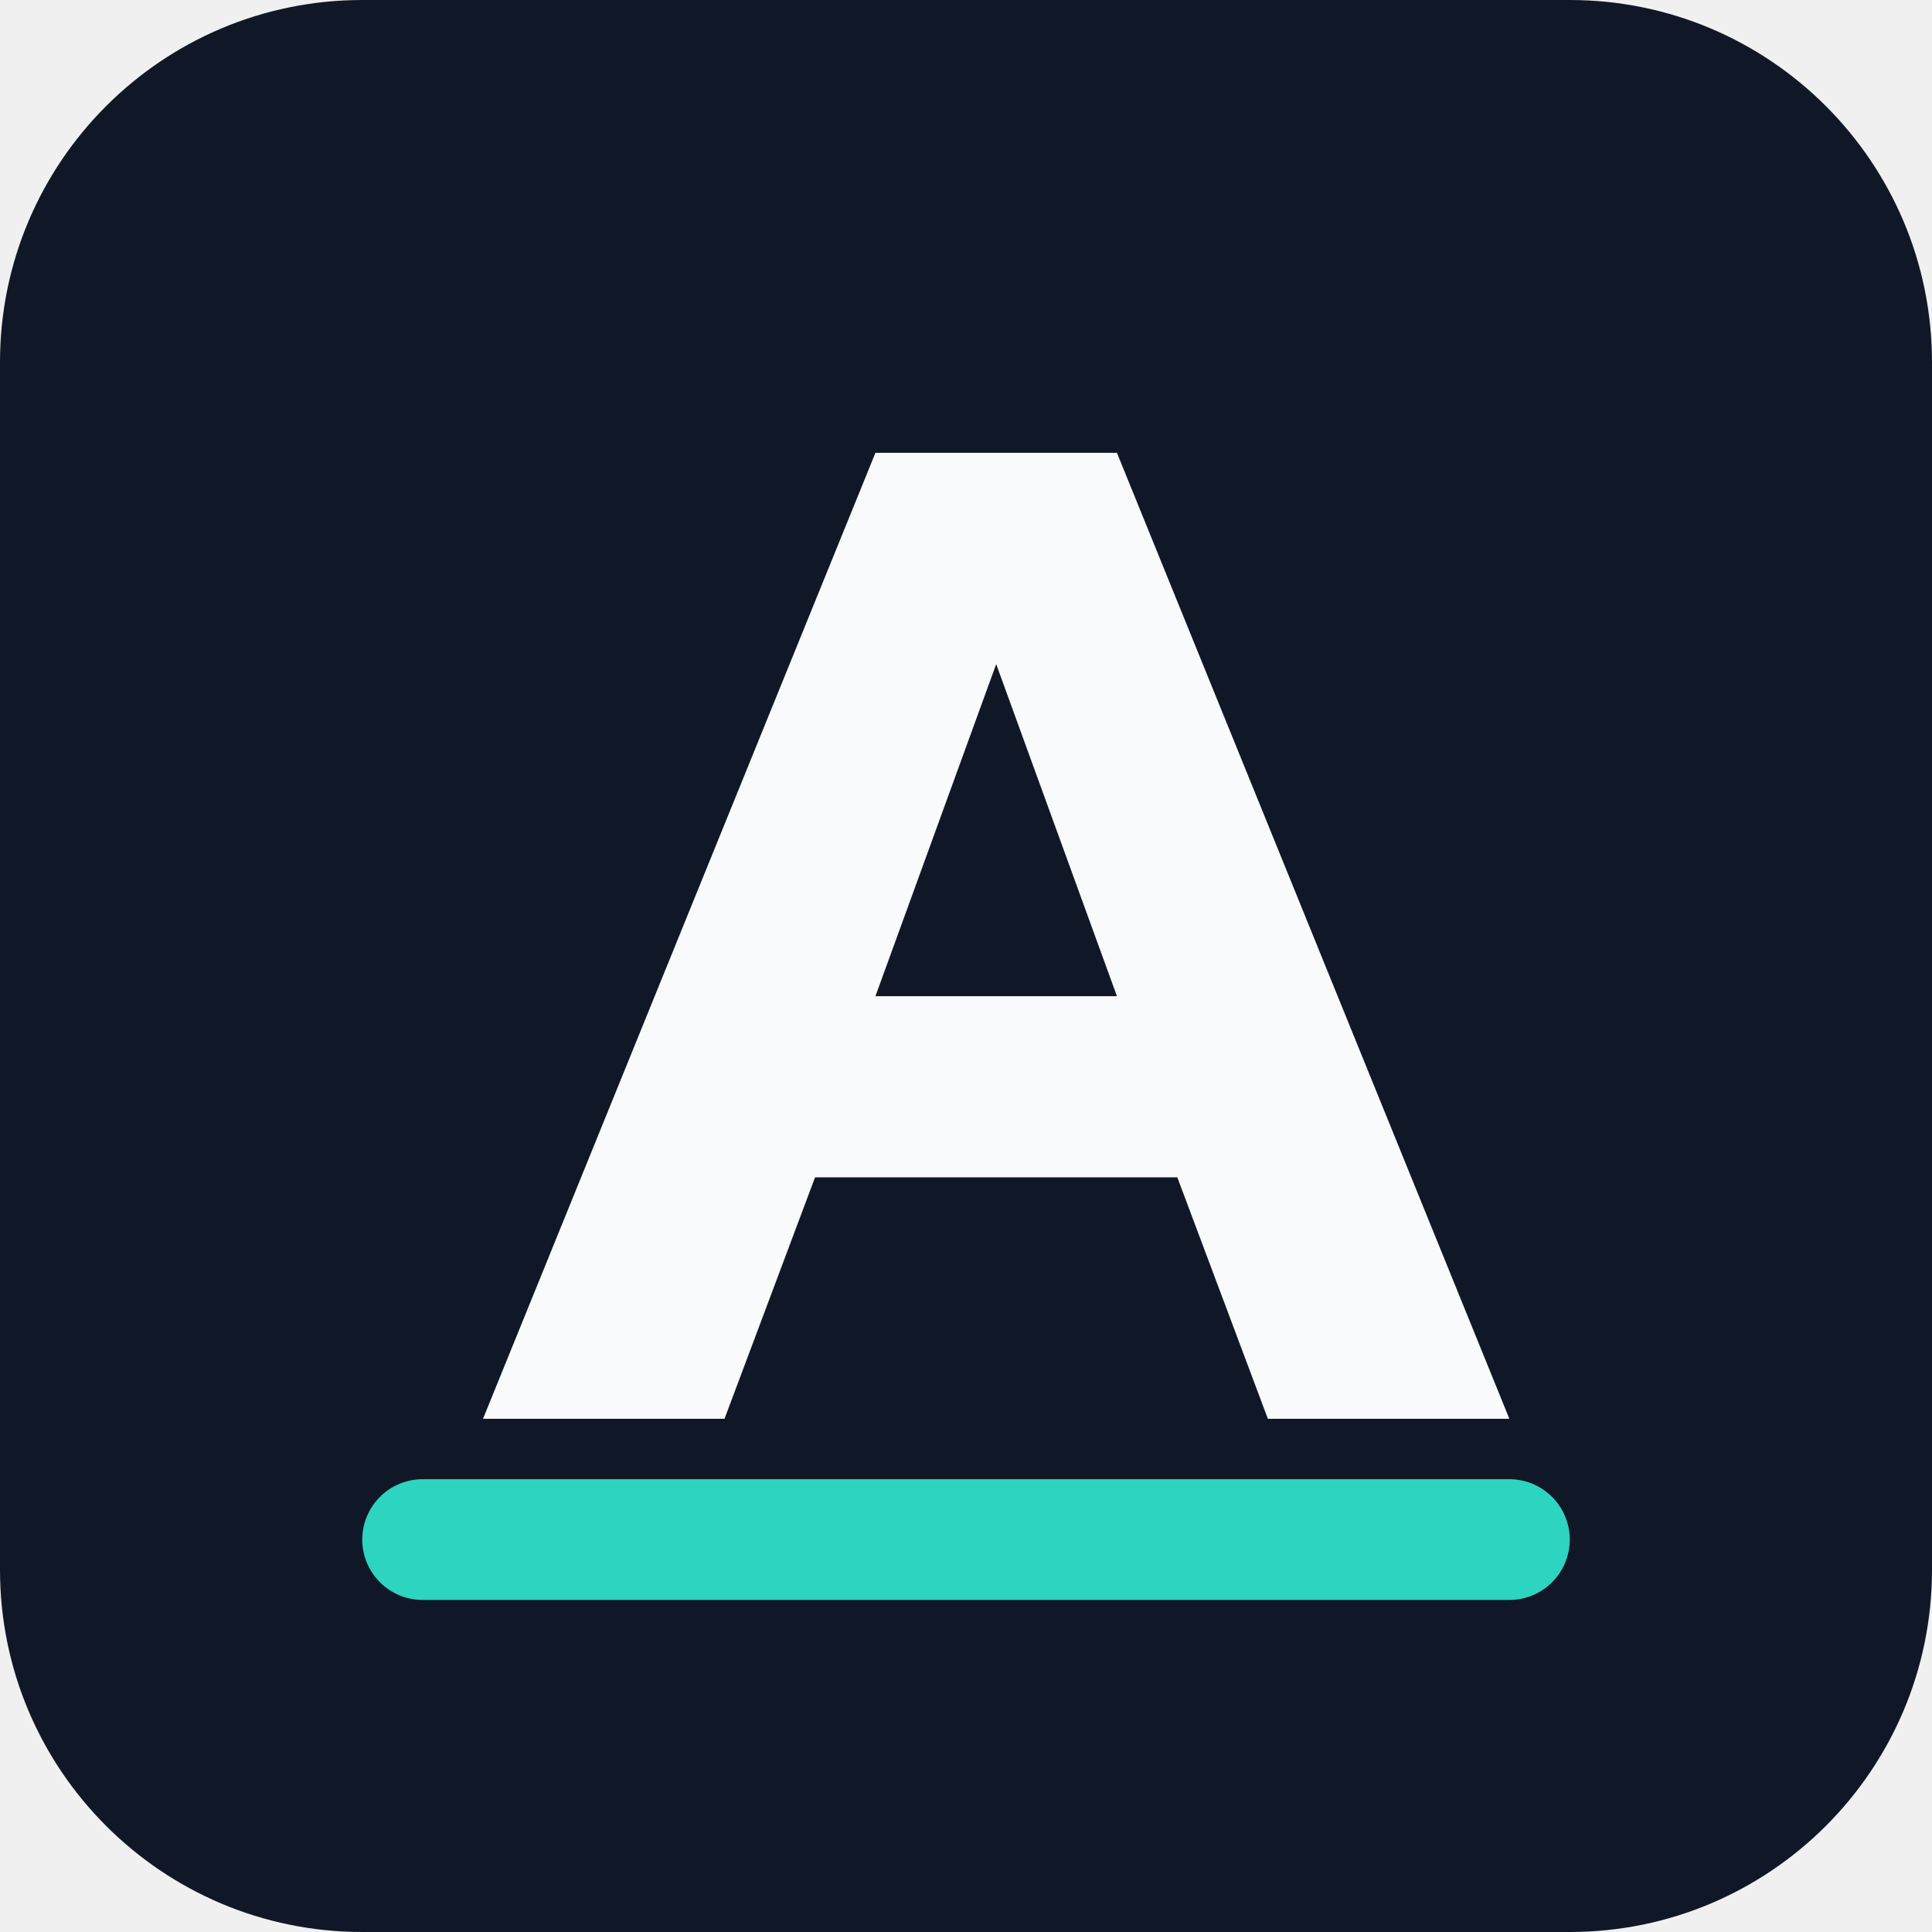
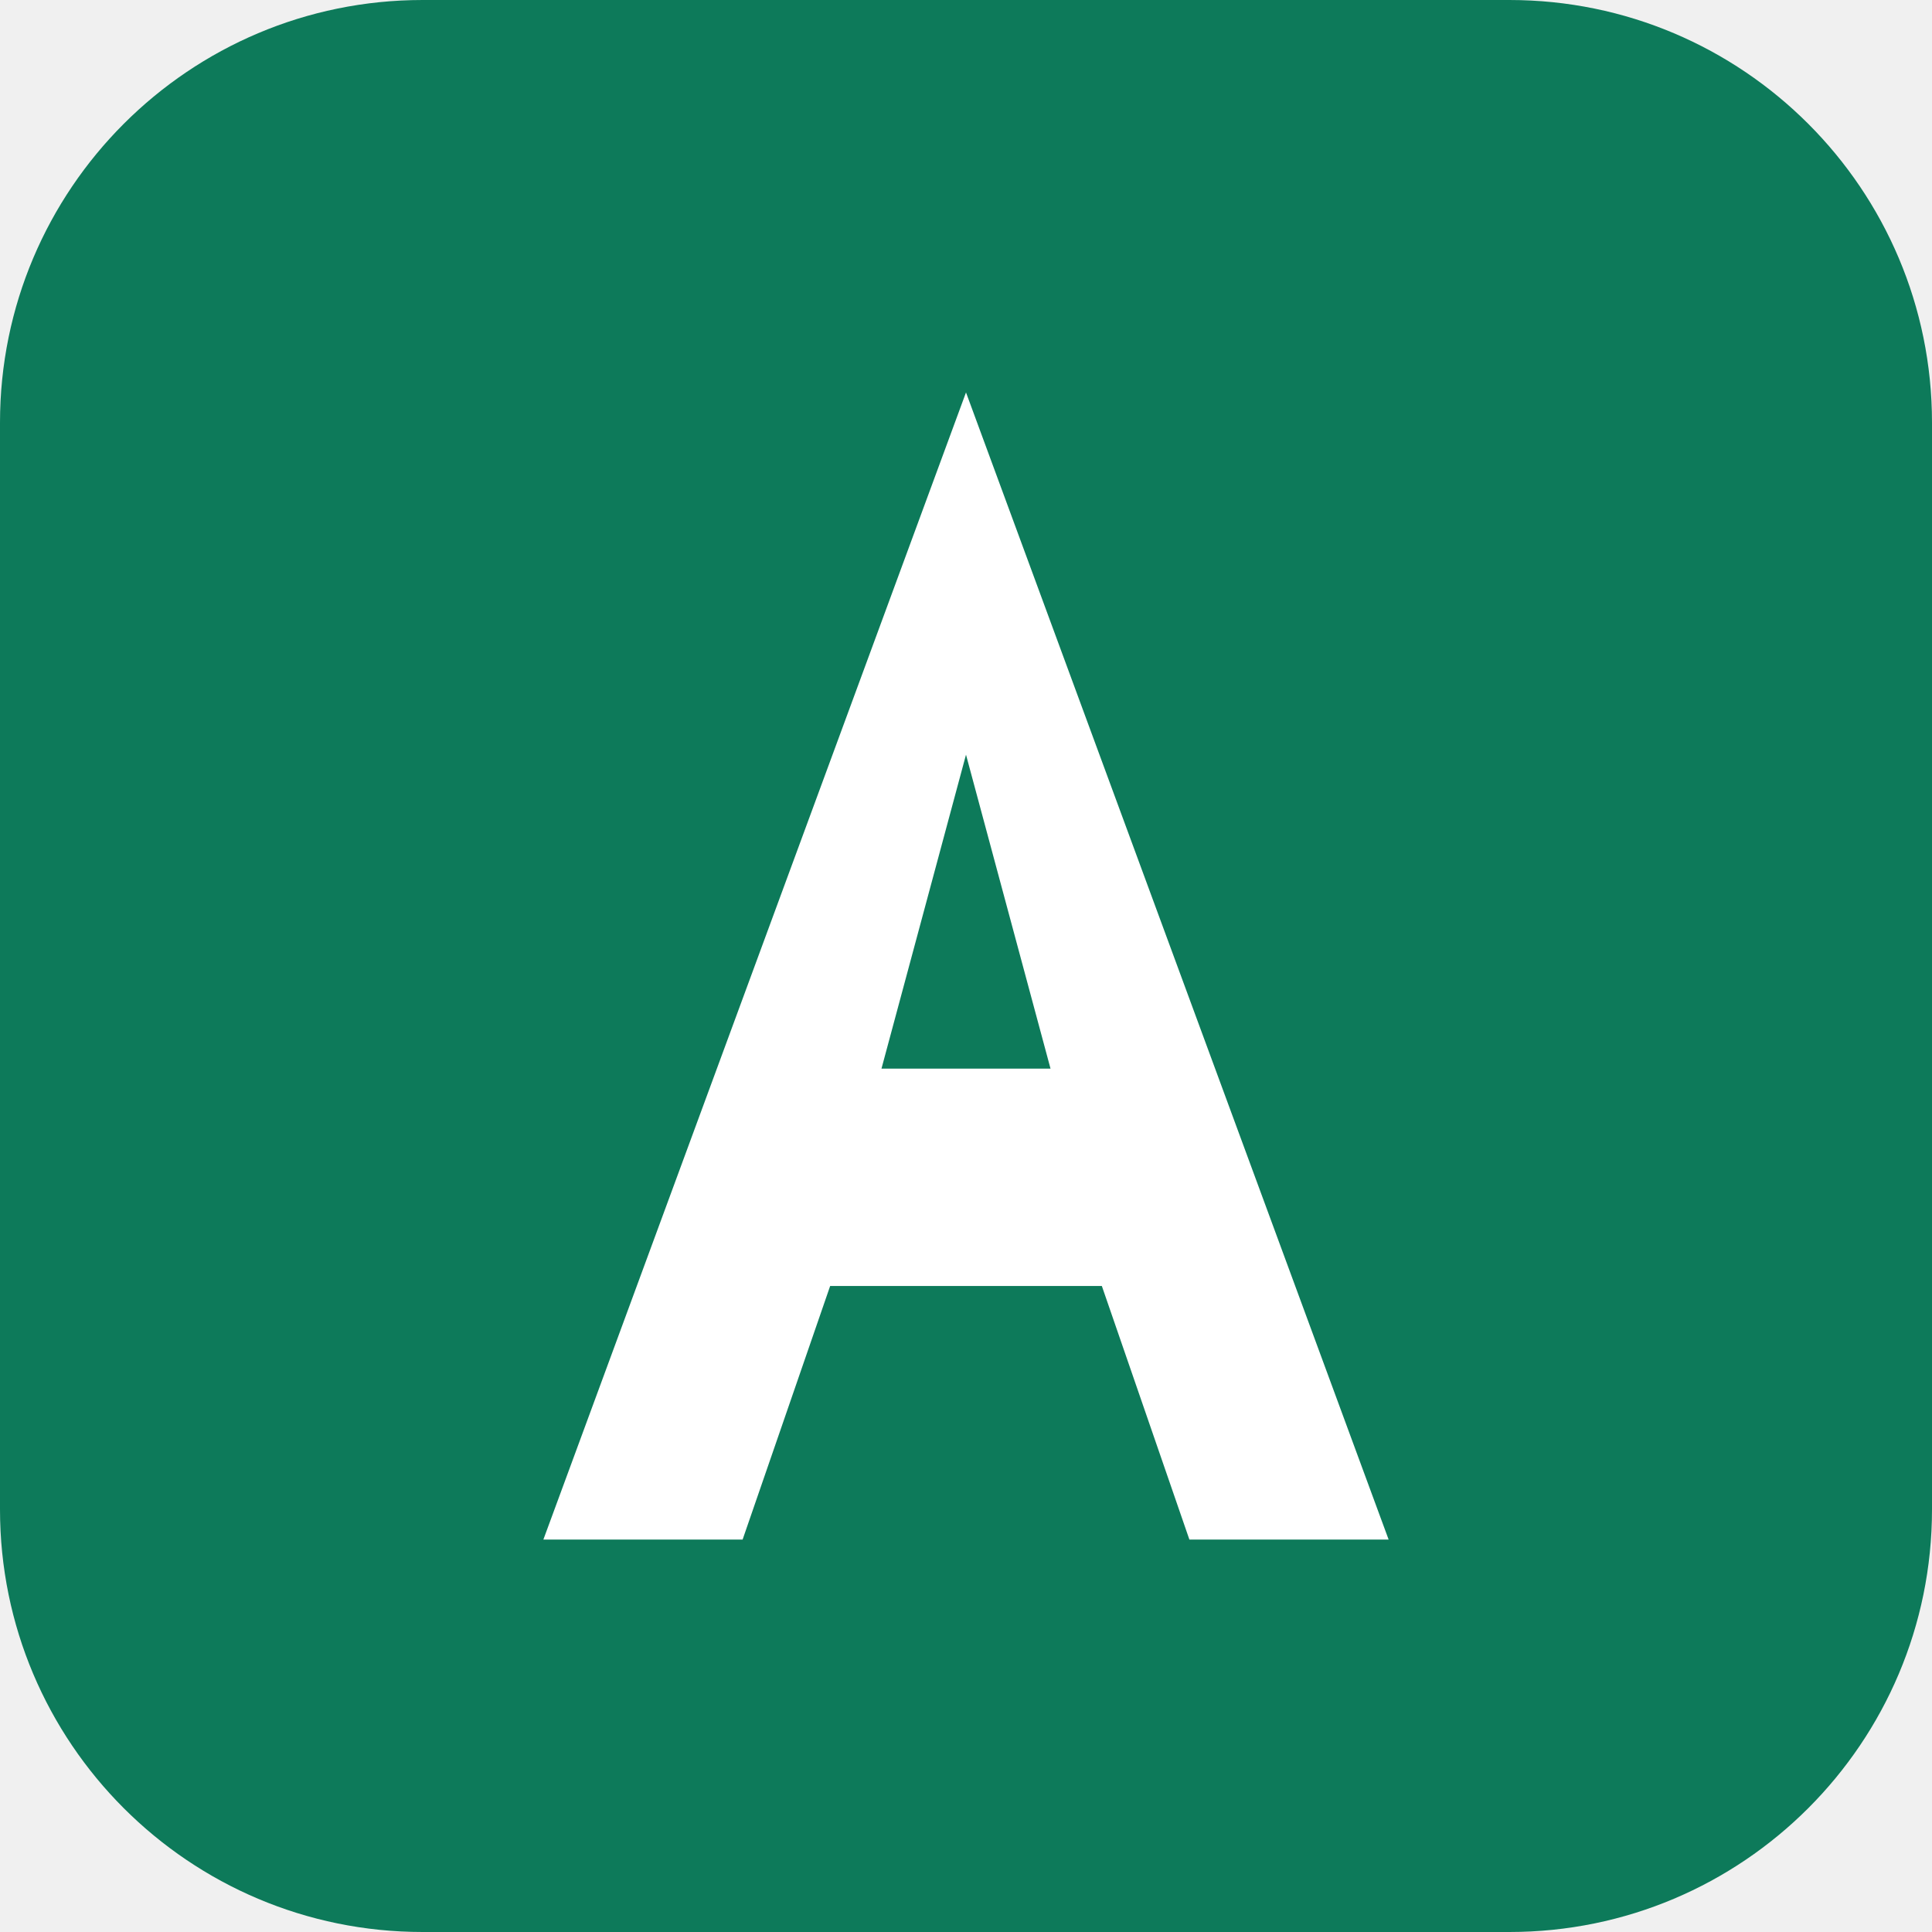
<svg xmlns="http://www.w3.org/2000/svg" viewBox="0 0 64 64">
-   <rect width="64" height="64" rx="12" fill="#101828" />
-   <path d="M16 47 29 15h8l13 32h-8l-3-8H27l-3 8h-8Zm13-14h8l-4-11-4 11Z" fill="#f8fafc" />
-   <path d="M14 51h36" stroke="#2dd4bf" stroke-width="4" stroke-linecap="round" />
+   <rect width="64" height="64" rx="14" fill="#0d7a5a" />
+   <path d="M32 13 46 51h-6.6l-2.9-8.4h-9L24.6 51H18L32 13Zm0 12-2.8 10.4h5.6L32 25Z" fill="#ffffff" />
</svg>
